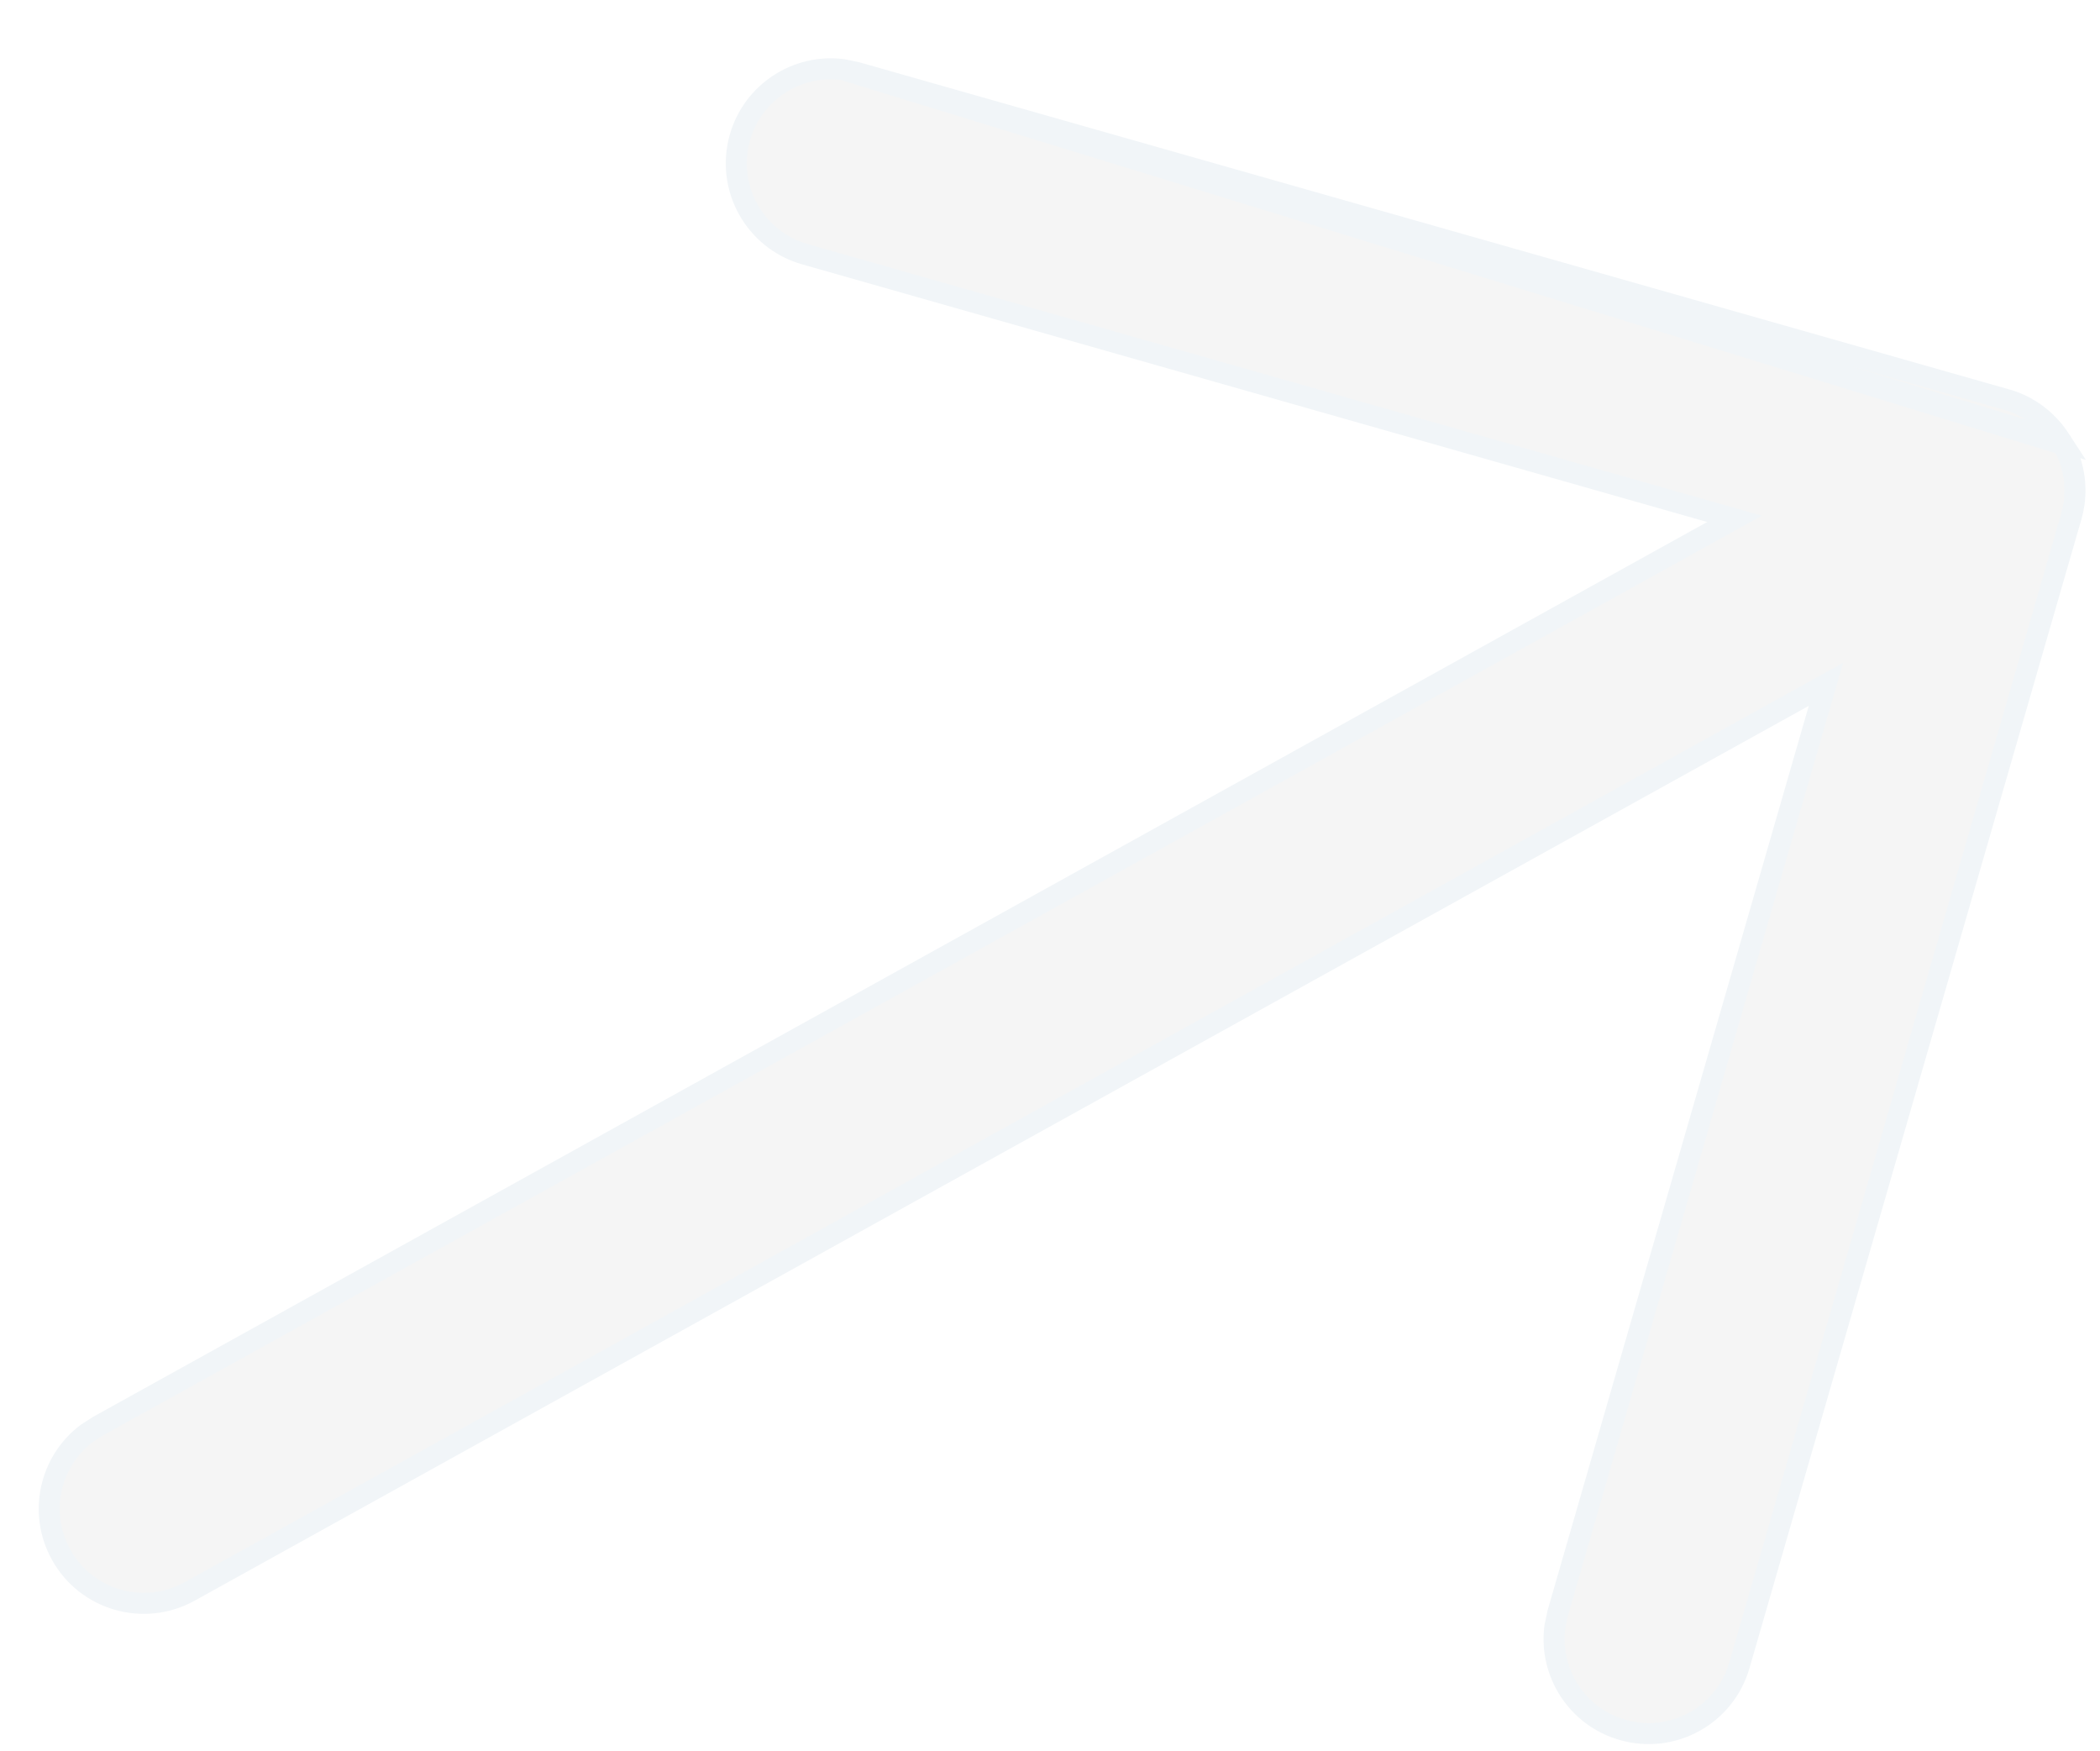
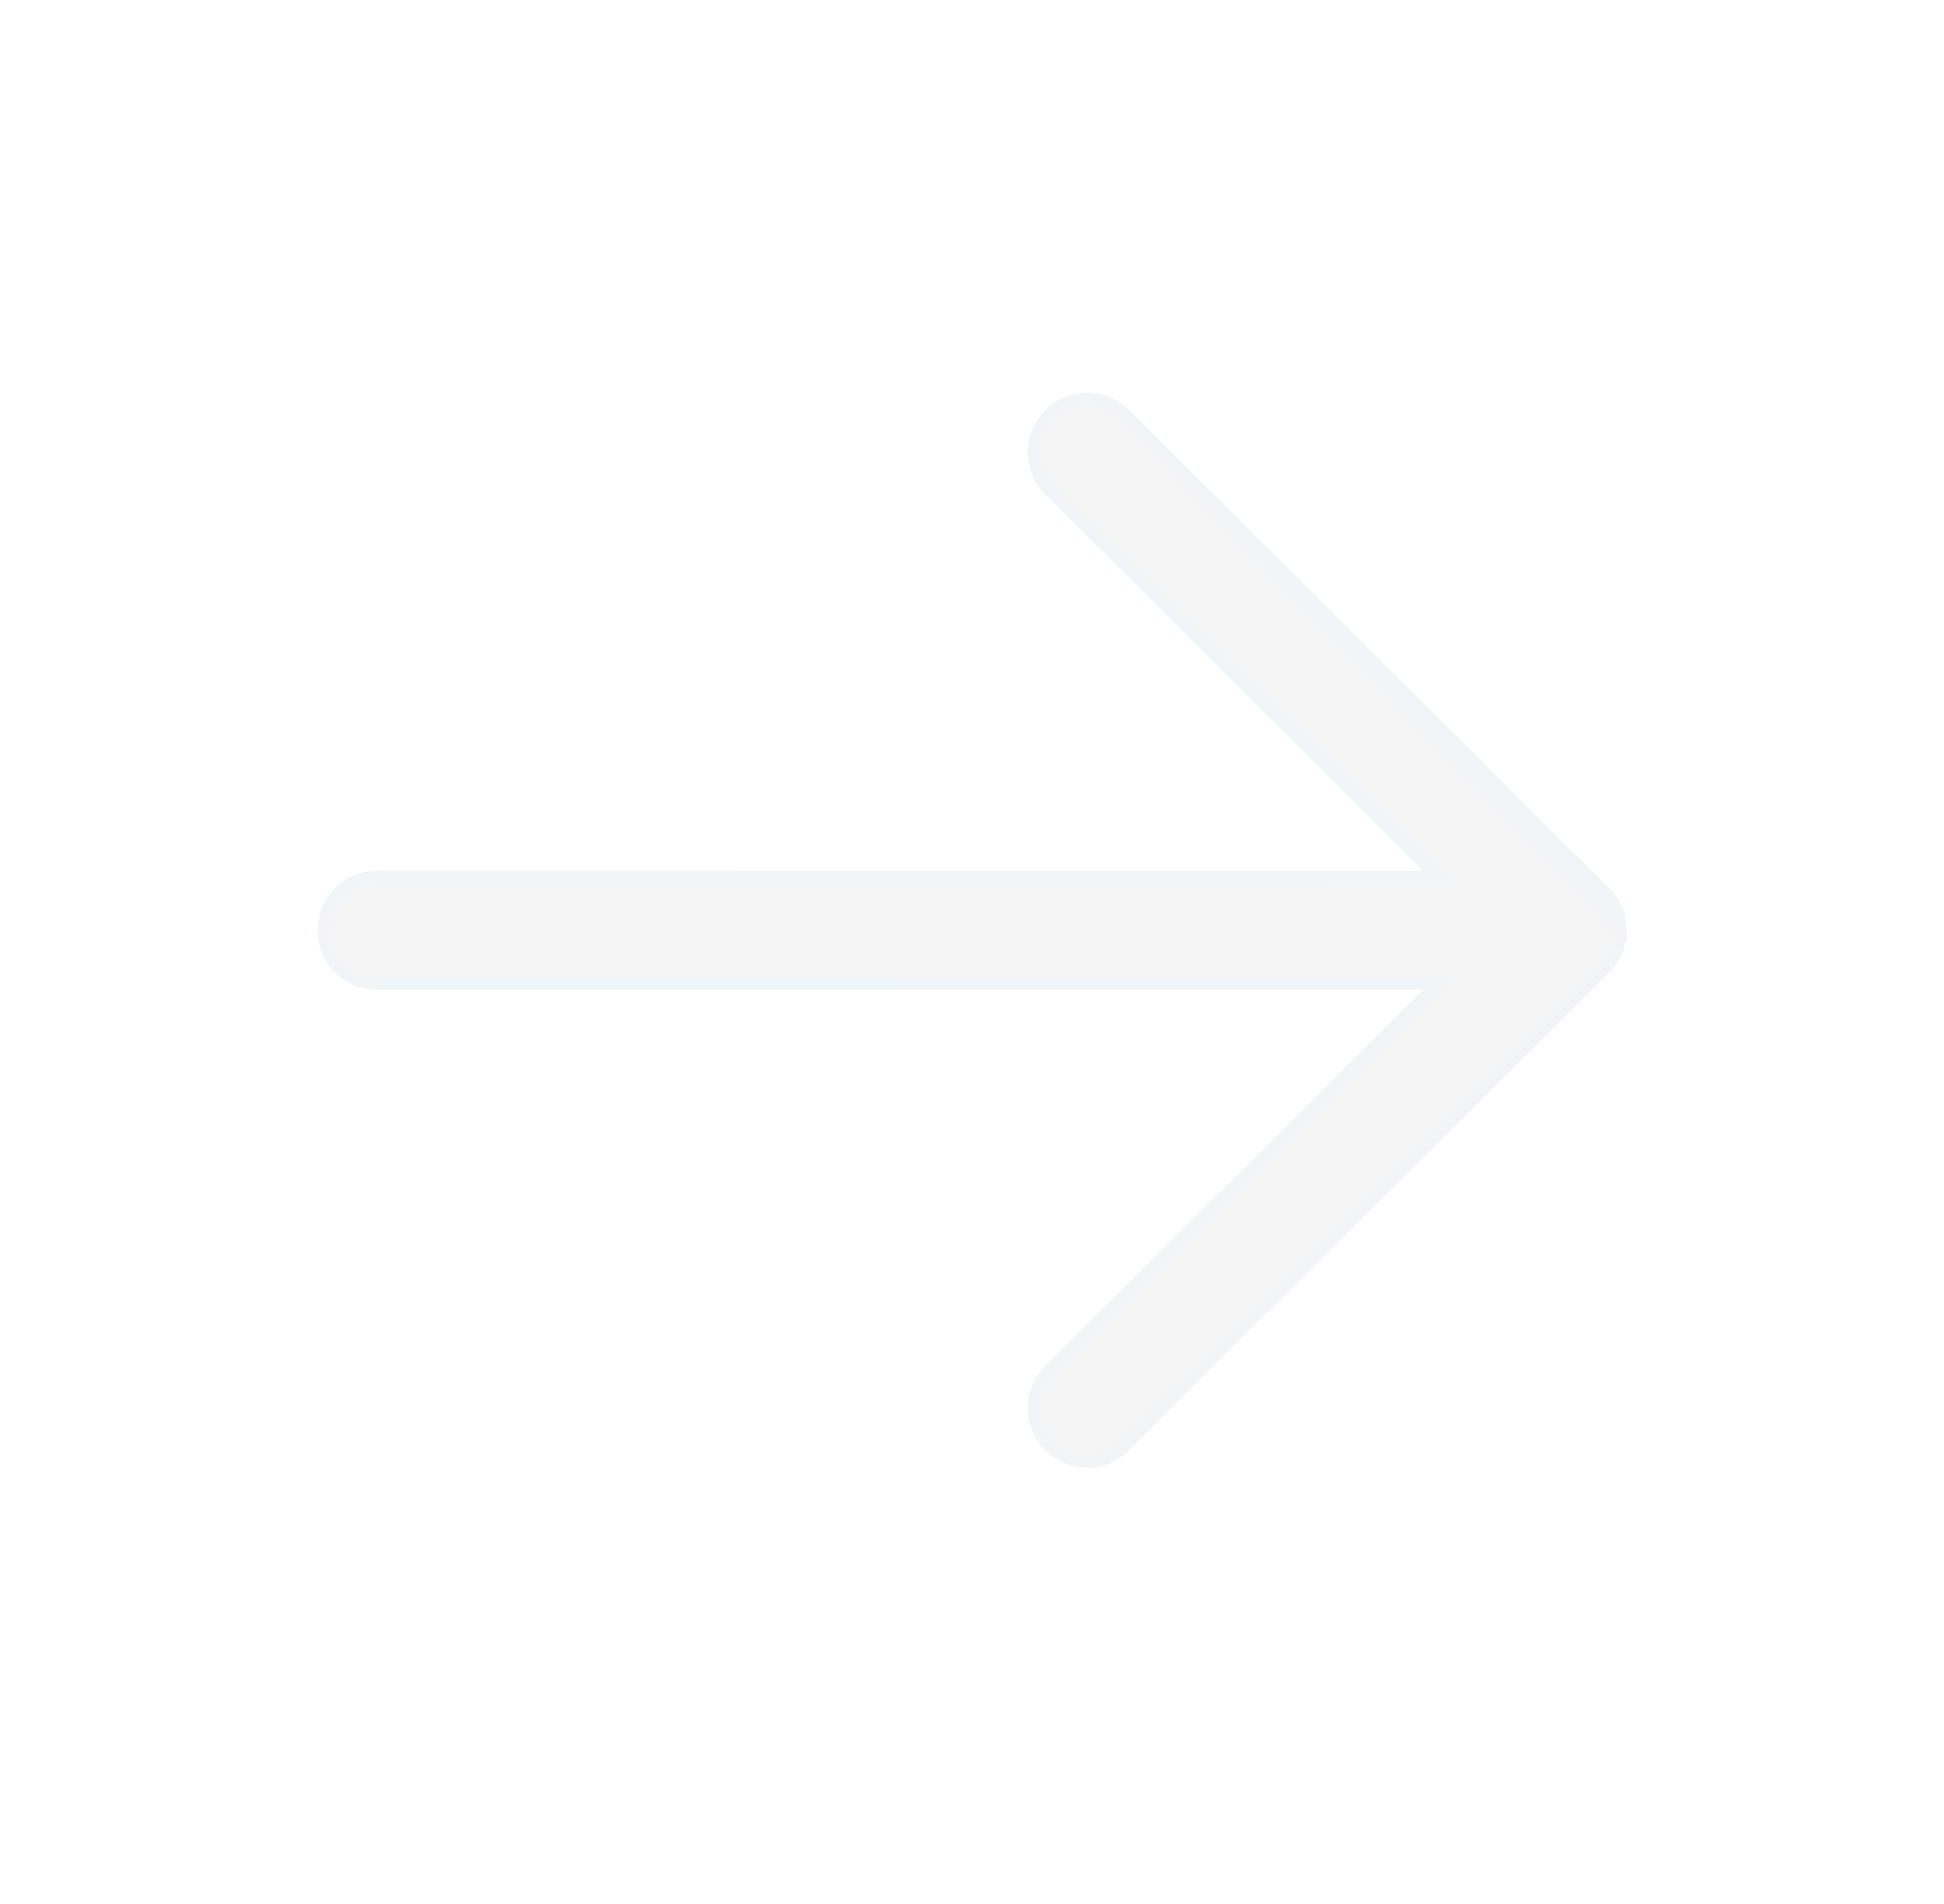
- <svg xmlns="http://www.w3.org/2000/svg" width="30" height="25" viewBox="0 0 30 25" fill="none">
-   <path d="M12.036 0.993C11.386 0.911 10.755 1.314 10.57 1.964C10.366 2.681 10.782 3.427 11.499 3.631L11.499 3.631L24.43 7.311L24.779 7.41L24.462 7.586L1.404 20.366L1.241 20.471C0.711 20.869 0.542 21.608 0.873 22.204C1.234 22.856 2.056 23.091 2.708 22.73L25.767 9.95L26.085 9.774L25.984 10.122L22.256 23.029L22.212 23.236C22.127 23.886 22.527 24.519 23.177 24.706C23.893 24.913 24.641 24.501 24.848 23.784L29.589 7.379L29.592 7.37L29.593 7.368C29.608 7.314 29.619 7.259 29.628 7.203C29.628 7.202 29.628 7.202 29.628 7.202L29.631 7.182C29.634 7.158 29.637 7.133 29.638 7.11L29.638 7.109C29.641 7.076 29.642 7.043 29.643 7.008C29.643 6.987 29.642 6.967 29.641 6.947L29.641 6.947C29.64 6.905 29.636 6.863 29.63 6.819C29.627 6.798 29.623 6.776 29.62 6.757L29.62 6.757C29.612 6.717 29.603 6.677 29.592 6.637C29.586 6.618 29.58 6.599 29.574 6.581L29.574 6.58C29.561 6.542 29.547 6.505 29.531 6.468L29.471 6.348L12.036 0.993ZM12.036 0.993L12.243 1.036L28.662 5.706C28.756 5.732 28.844 5.768 28.927 5.812C28.953 5.827 28.978 5.842 29.002 5.856L29.002 5.856L29.006 5.859C29.025 5.87 29.044 5.882 29.064 5.896C29.094 5.918 29.124 5.94 29.152 5.964L29.154 5.965C29.175 5.982 29.195 5.999 29.214 6.018C29.239 6.042 29.264 6.067 29.288 6.093L29.29 6.095C29.306 6.112 29.321 6.129 29.336 6.147C29.358 6.176 29.381 6.205 29.401 6.235L29.403 6.237C29.418 6.258 29.432 6.281 29.447 6.304L12.036 0.993Z" fill="#F5F5F5" stroke="#F1F5F8" stroke-width="0.3" />
+ <svg xmlns="http://www.w3.org/2000/svg" width="49" height="48" viewBox="0 0 49 48" fill="none">
+   <path d="M28.199 10.312C27.67 9.924 26.922 9.971 26.446 10.45C25.92 10.978 25.921 11.833 26.45 12.359L26.45 12.359L35.976 21.846L36.233 22.102L35.87 22.102L9.507 22.101L9.314 22.114C8.657 22.206 8.152 22.769 8.152 23.451C8.152 24.197 8.756 24.801 9.502 24.801L35.866 24.802L36.229 24.802L35.972 25.058L26.454 34.54L26.315 34.699C25.926 35.227 25.969 35.974 26.446 36.453C26.972 36.981 27.827 36.983 28.355 36.457L40.455 24.407L40.462 24.4L40.463 24.399C40.503 24.359 40.54 24.316 40.574 24.271C40.574 24.271 40.575 24.271 40.575 24.271L40.586 24.255C40.601 24.235 40.616 24.215 40.629 24.195L40.629 24.195C40.647 24.167 40.664 24.139 40.681 24.109C40.692 24.09 40.701 24.072 40.71 24.055L40.71 24.054C40.729 24.017 40.746 23.978 40.762 23.937C40.77 23.917 40.777 23.896 40.783 23.878L40.783 23.877C40.796 23.839 40.807 23.8 40.817 23.759C40.821 23.739 40.825 23.72 40.829 23.701L40.829 23.701C40.836 23.662 40.842 23.622 40.846 23.581L40.852 23.448L28.199 10.312ZM28.199 10.312L28.359 10.45L40.455 22.494C40.524 22.563 40.584 22.637 40.635 22.716C40.651 22.741 40.666 22.766 40.68 22.791L40.679 22.791L40.682 22.795C40.693 22.813 40.704 22.833 40.715 22.855C40.73 22.889 40.745 22.923 40.759 22.957L40.76 22.96C40.77 22.984 40.779 23.009 40.787 23.034C40.797 23.067 40.807 23.102 40.815 23.137L40.816 23.139C40.821 23.161 40.826 23.184 40.83 23.207C40.836 23.242 40.842 23.279 40.845 23.316L40.845 23.317C40.848 23.344 40.85 23.37 40.851 23.397L28.199 10.312Z" fill="#F5F5F5" stroke="#F1F5F8" stroke-width="0.3" />
</svg>
